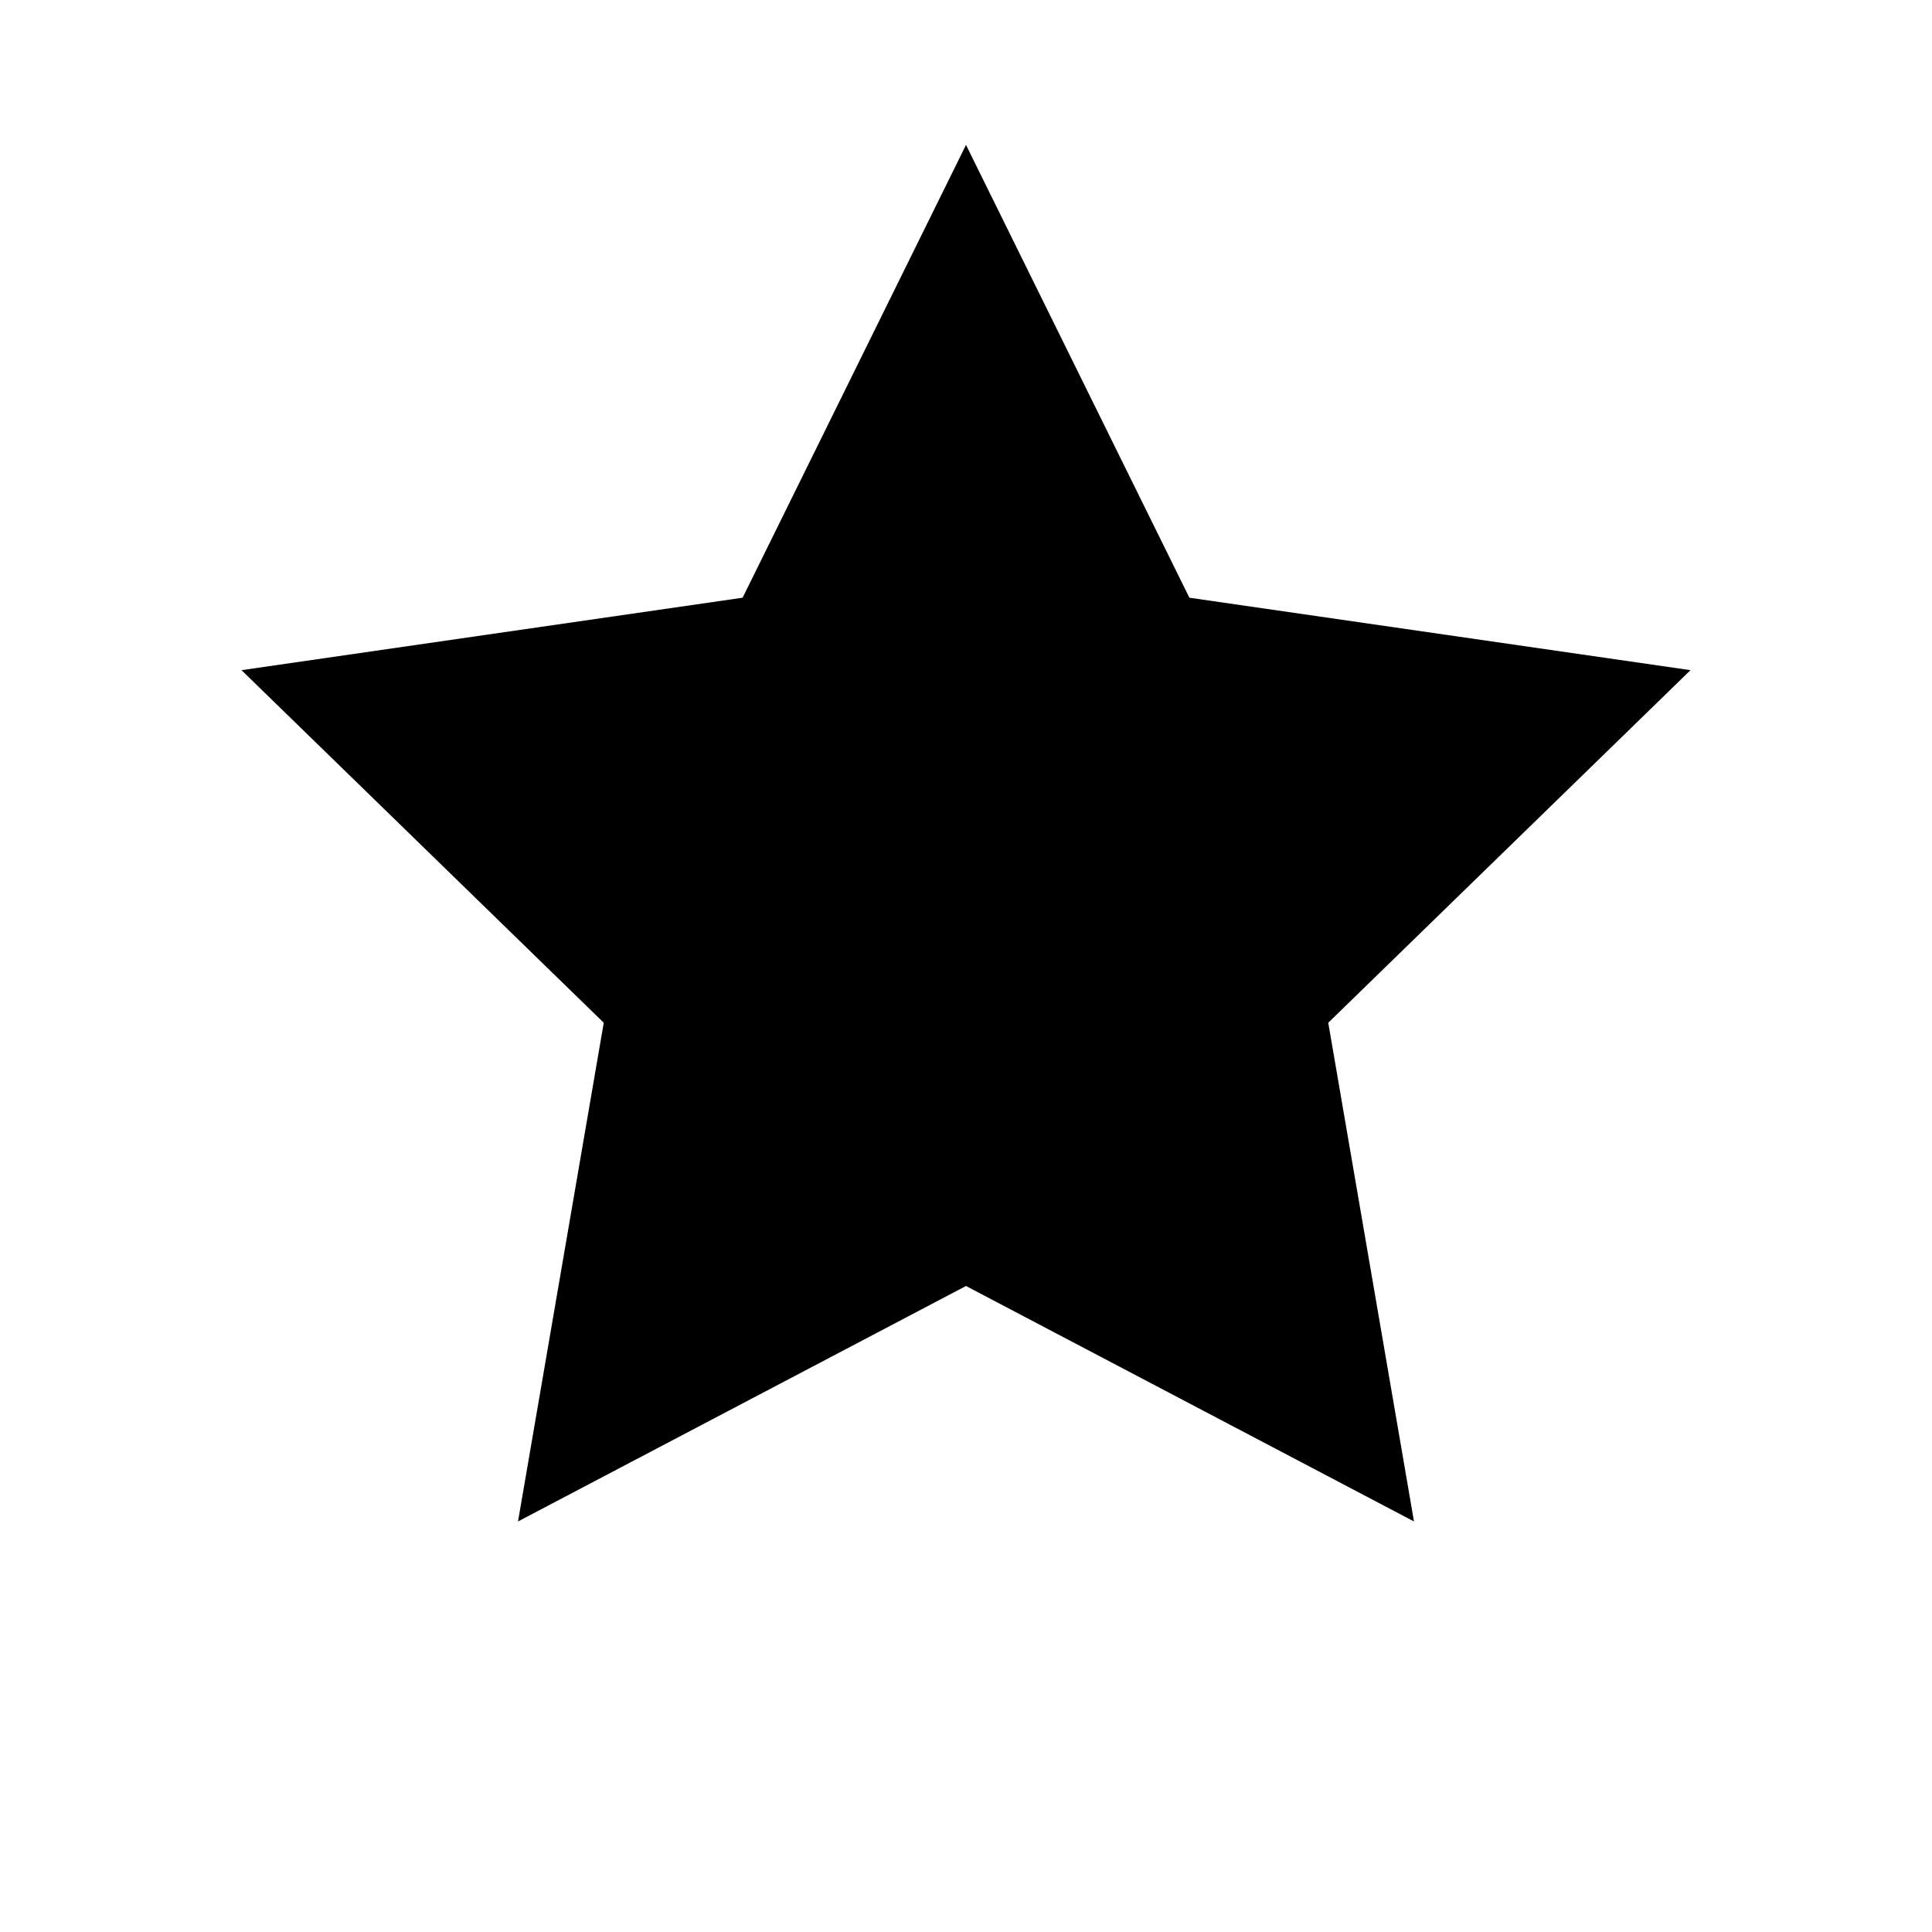
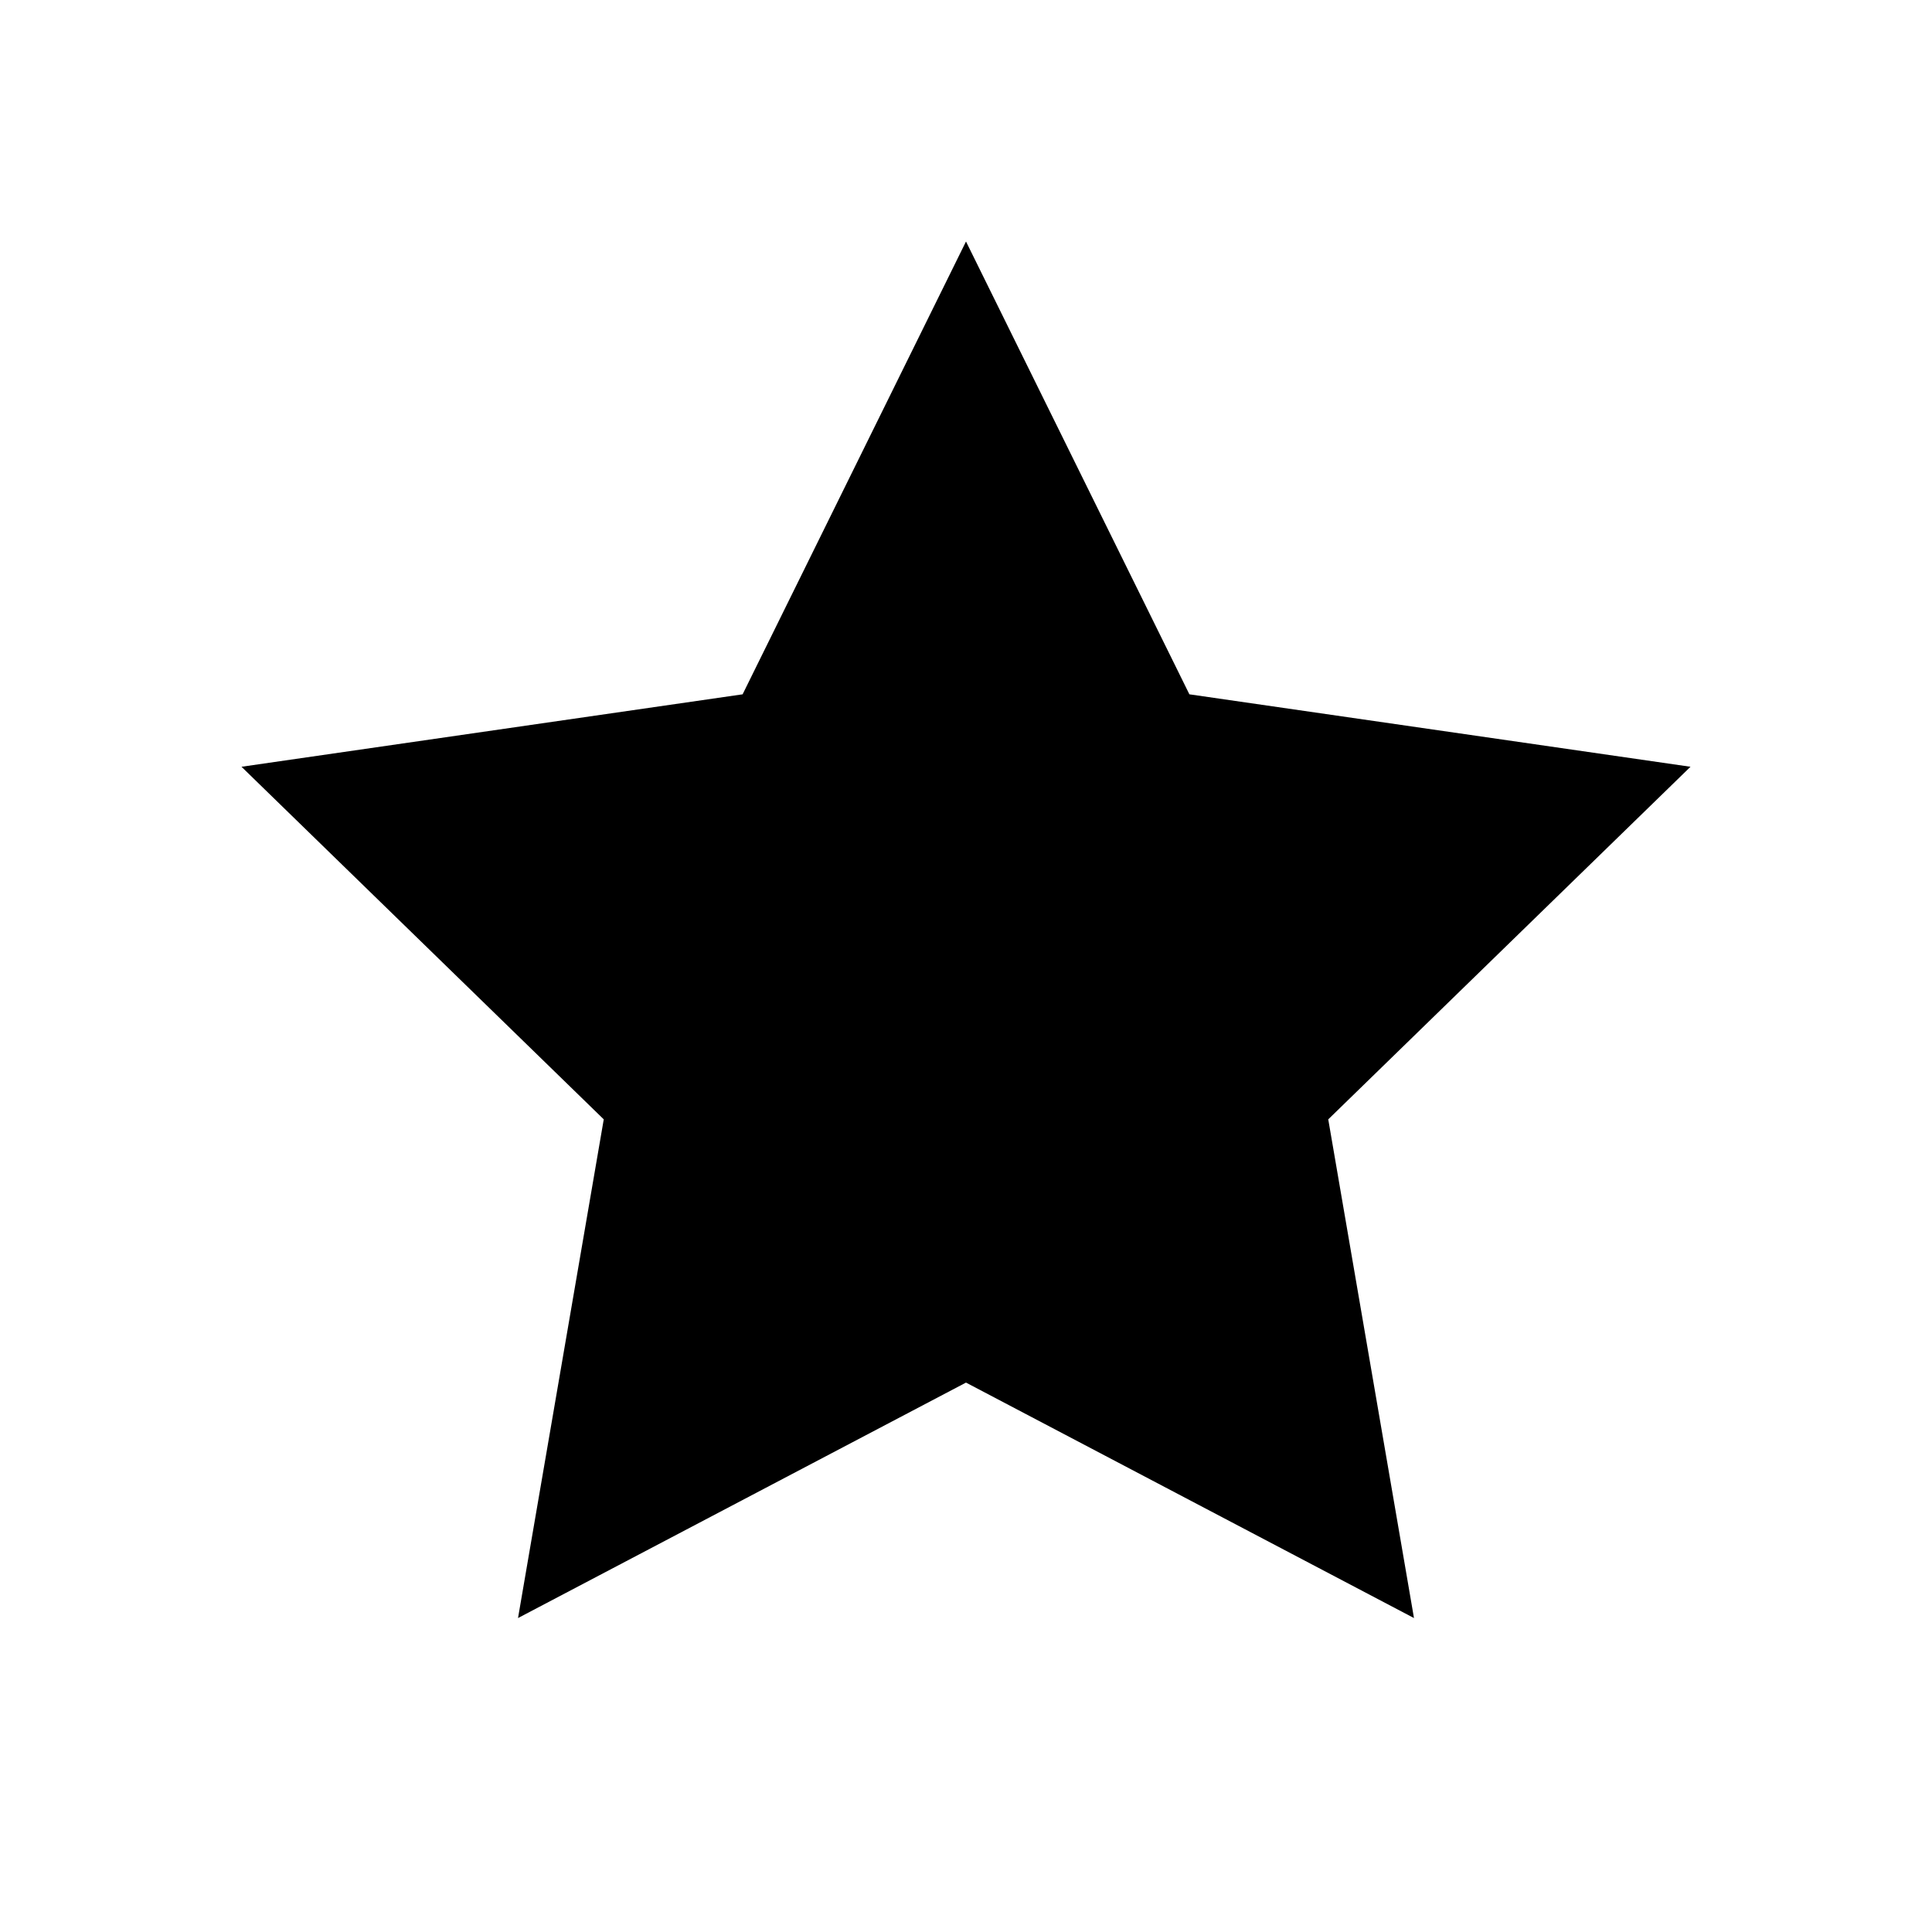
<svg xmlns="http://www.w3.org/2000/svg" width="16" height="16" viewBox="0 0 16 16">
-   <path fill="currentColor" d="M8 1.2l1.85 3.75 4.15.6-3 2.92.71 4.13L8 10.65 4.29 12.6 5 8.47 2 5.55l4.15-.6z" />
+   <g transform="translate(0 0.8)">
+     <path fill="currentColor" d="M8 1.2l1.85 3.75 4.15.6-3 2.92.71 4.13L8 10.65 4.29 12.6 5 8.47 2 5.55l4.15-.6z" />
+   </g>
</svg>
